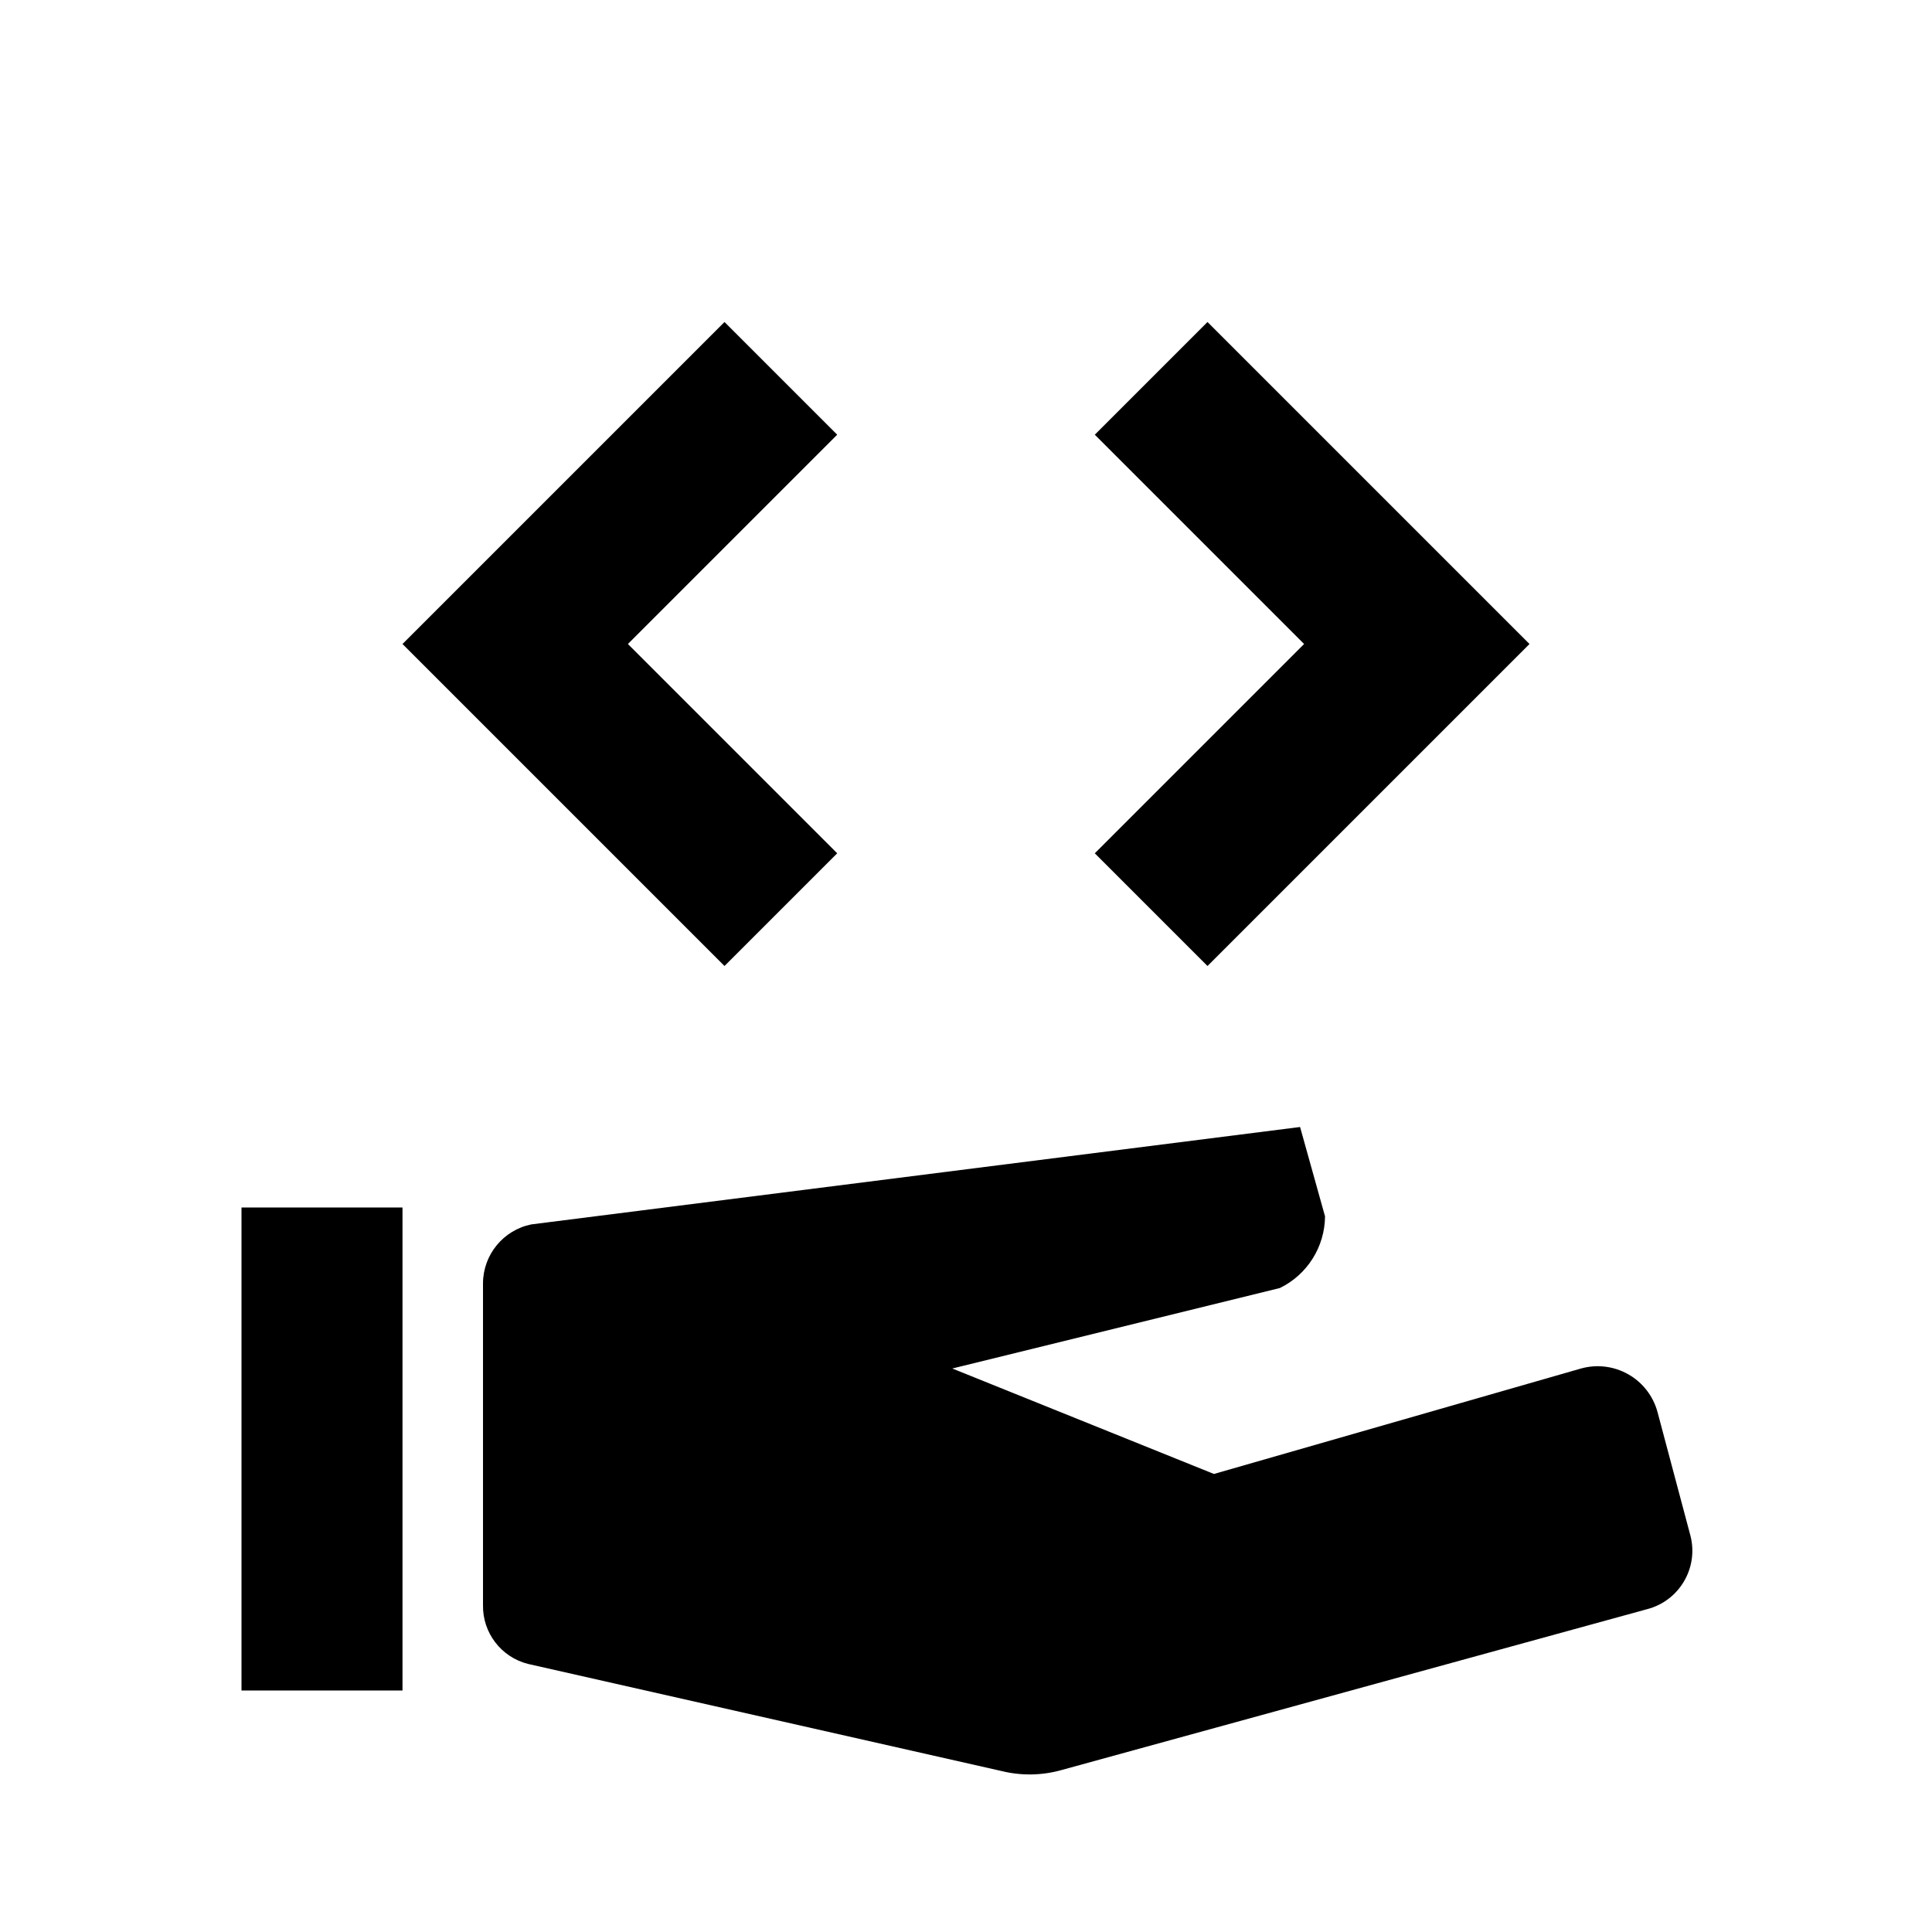
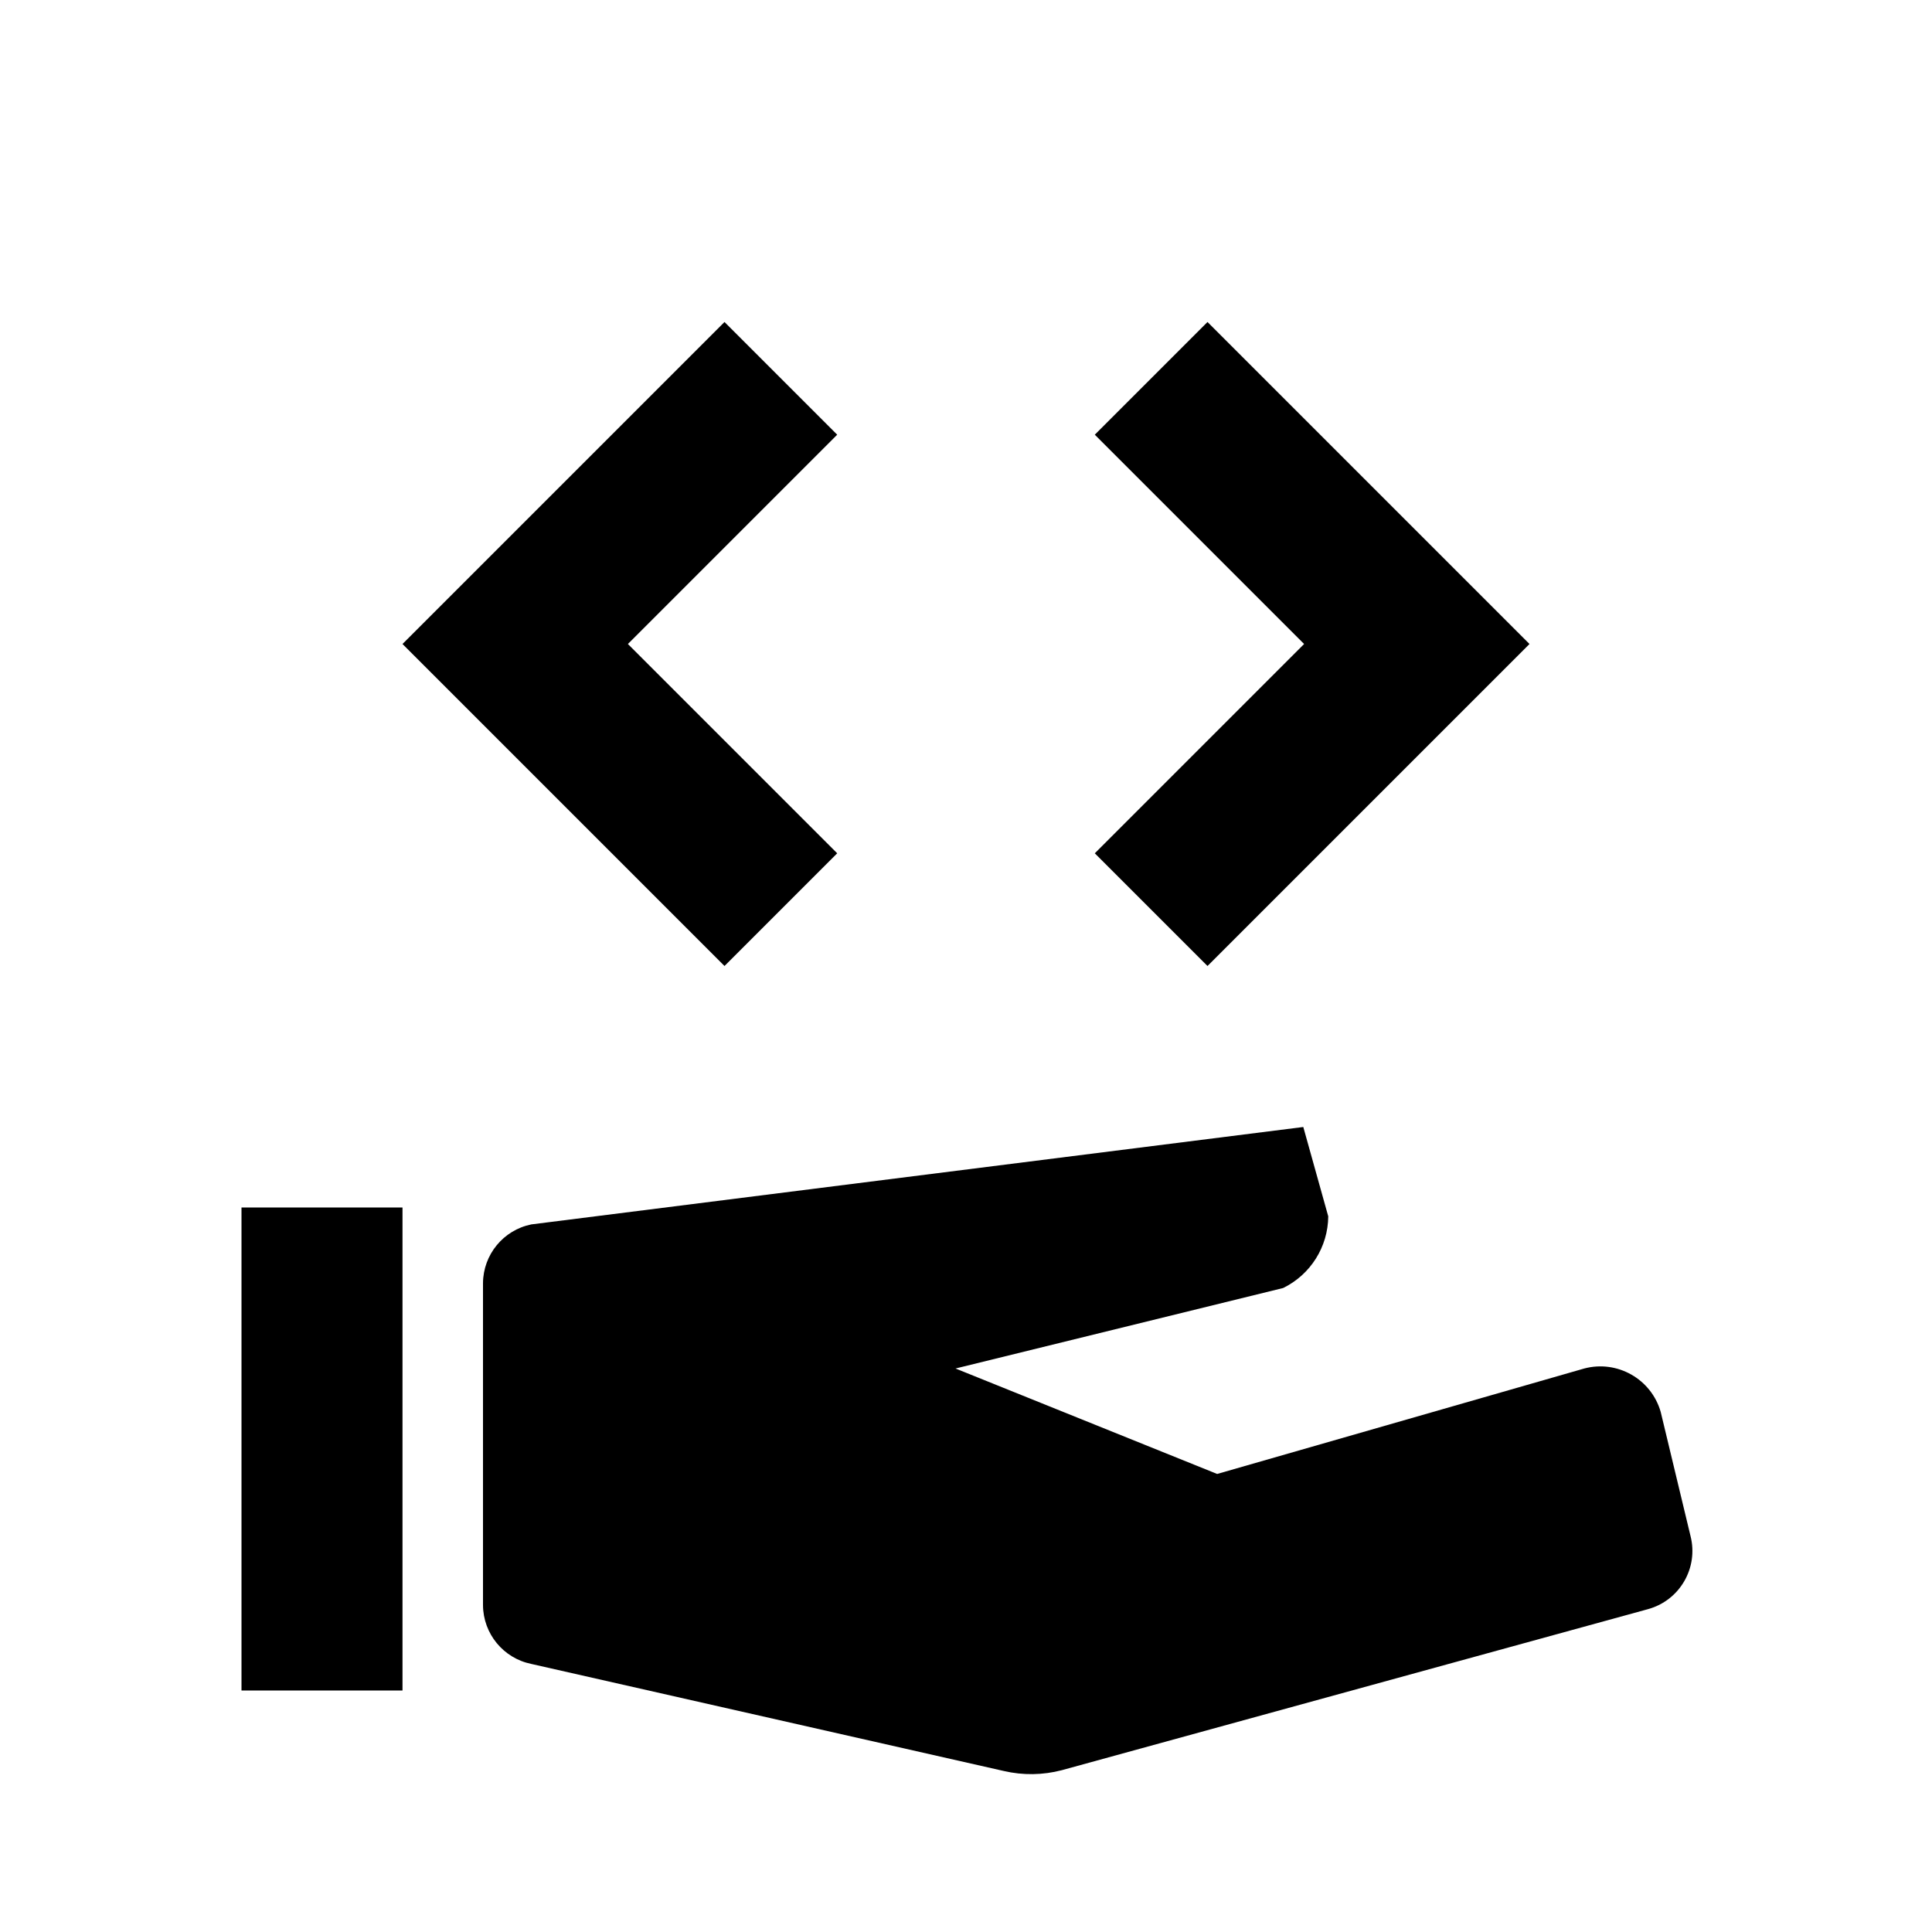
<svg xmlns="http://www.w3.org/2000/svg" id="Layer_1" data-name="Layer 1" viewBox="0 0 24 24">
  <rect x="3" y="15" width="2" height="6" />
-   <path d="M12.44,22,6.56,20.67A.74.74,0,0,1,6,19.94v-4a.75.75,0,0,1,.6-.73L16.15,14l.31,1.11a1,1,0,0,1-.56.89l-4.07,1,3.25,1.31L19.64,17a.77.77,0,0,1,.95.54L21,19.08a.75.75,0,0,1-.54.91l-7.28,2A1.46,1.46,0,0,1,12.44,22Z" />
+   <path d="M12.47,22,6.6,20.67a.75.75,0,0,1-.6-.73v-4a.75.75,0,0,1,.6-.73L16.19,14l.31,1.11a1,1,0,0,1-.56.89l-4.07,1,3.25,1.31L19.68,17a.78.78,0,0,1,.95.54L21,19.08a.75.75,0,0,1-.53.91l-7.28,2A1.5,1.5,0,0,1,12.47,22Z" />
  <polygon points="9 4 5 8 9 12 10.4 10.6 7.8 8 10.4 5.4 9 4" />
  <polygon points="15 4 13.6 5.4 16.2 8 13.6 10.6 15 12 19 8 15 4" />
</svg>
